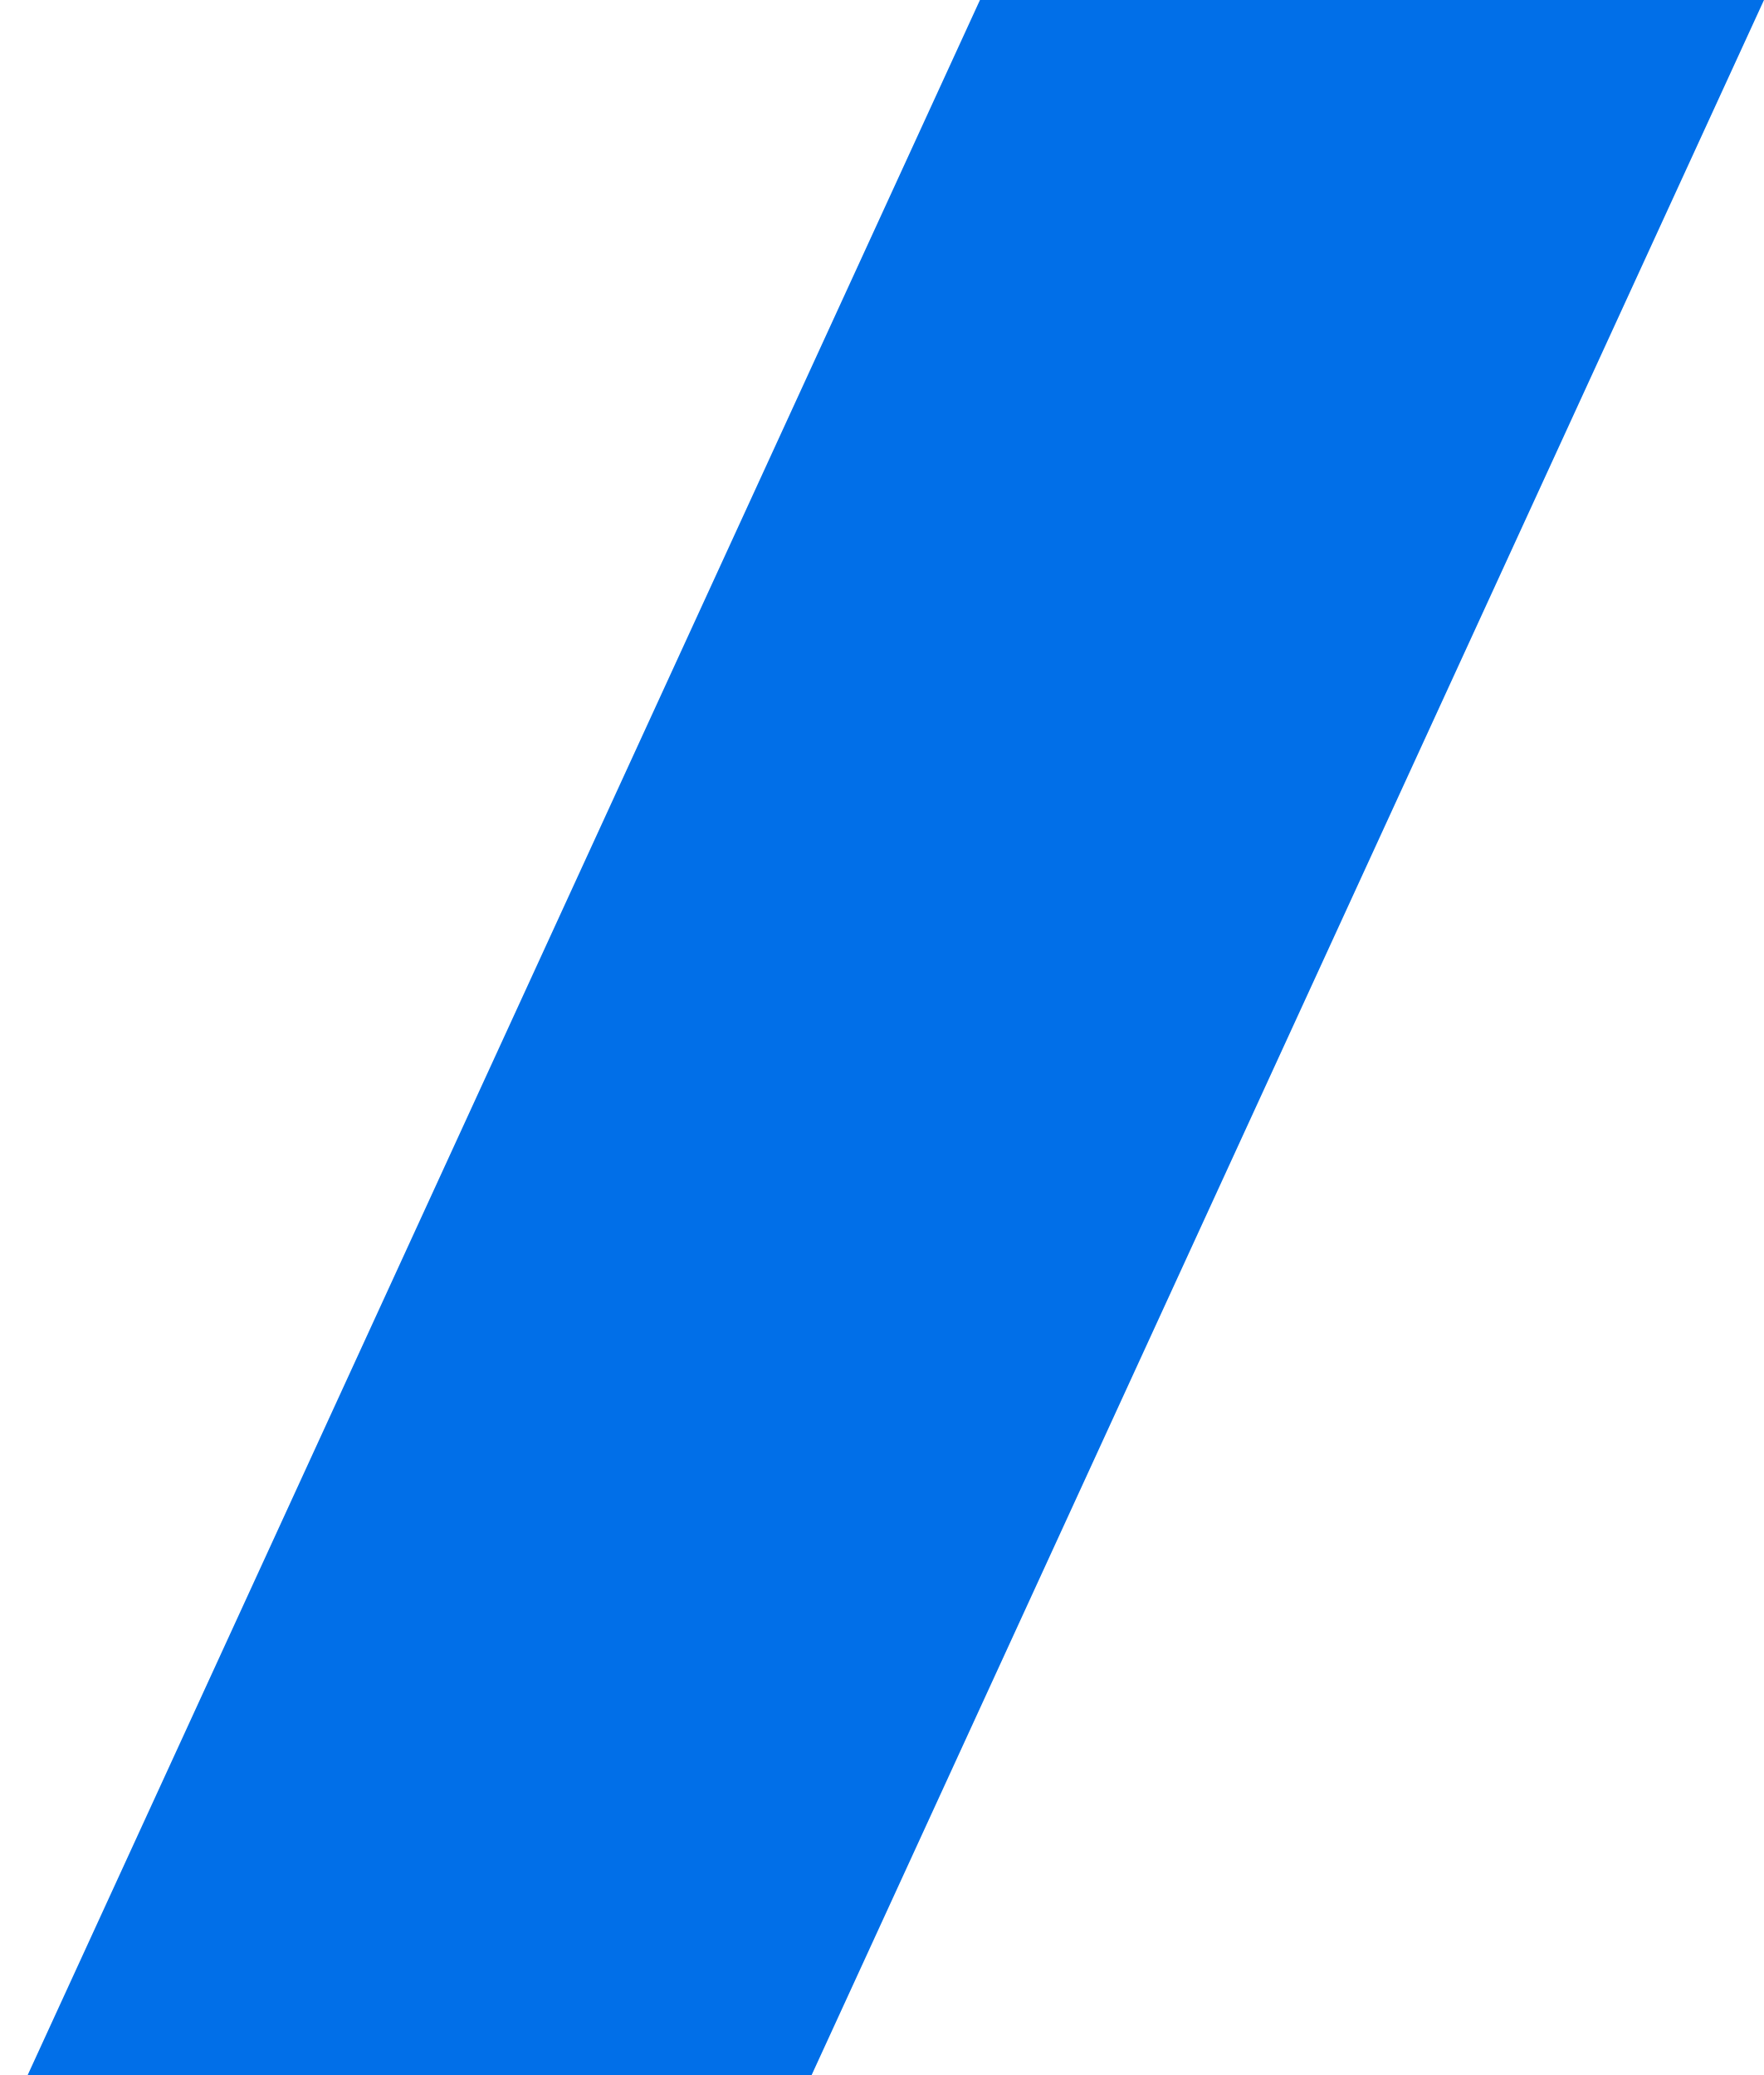
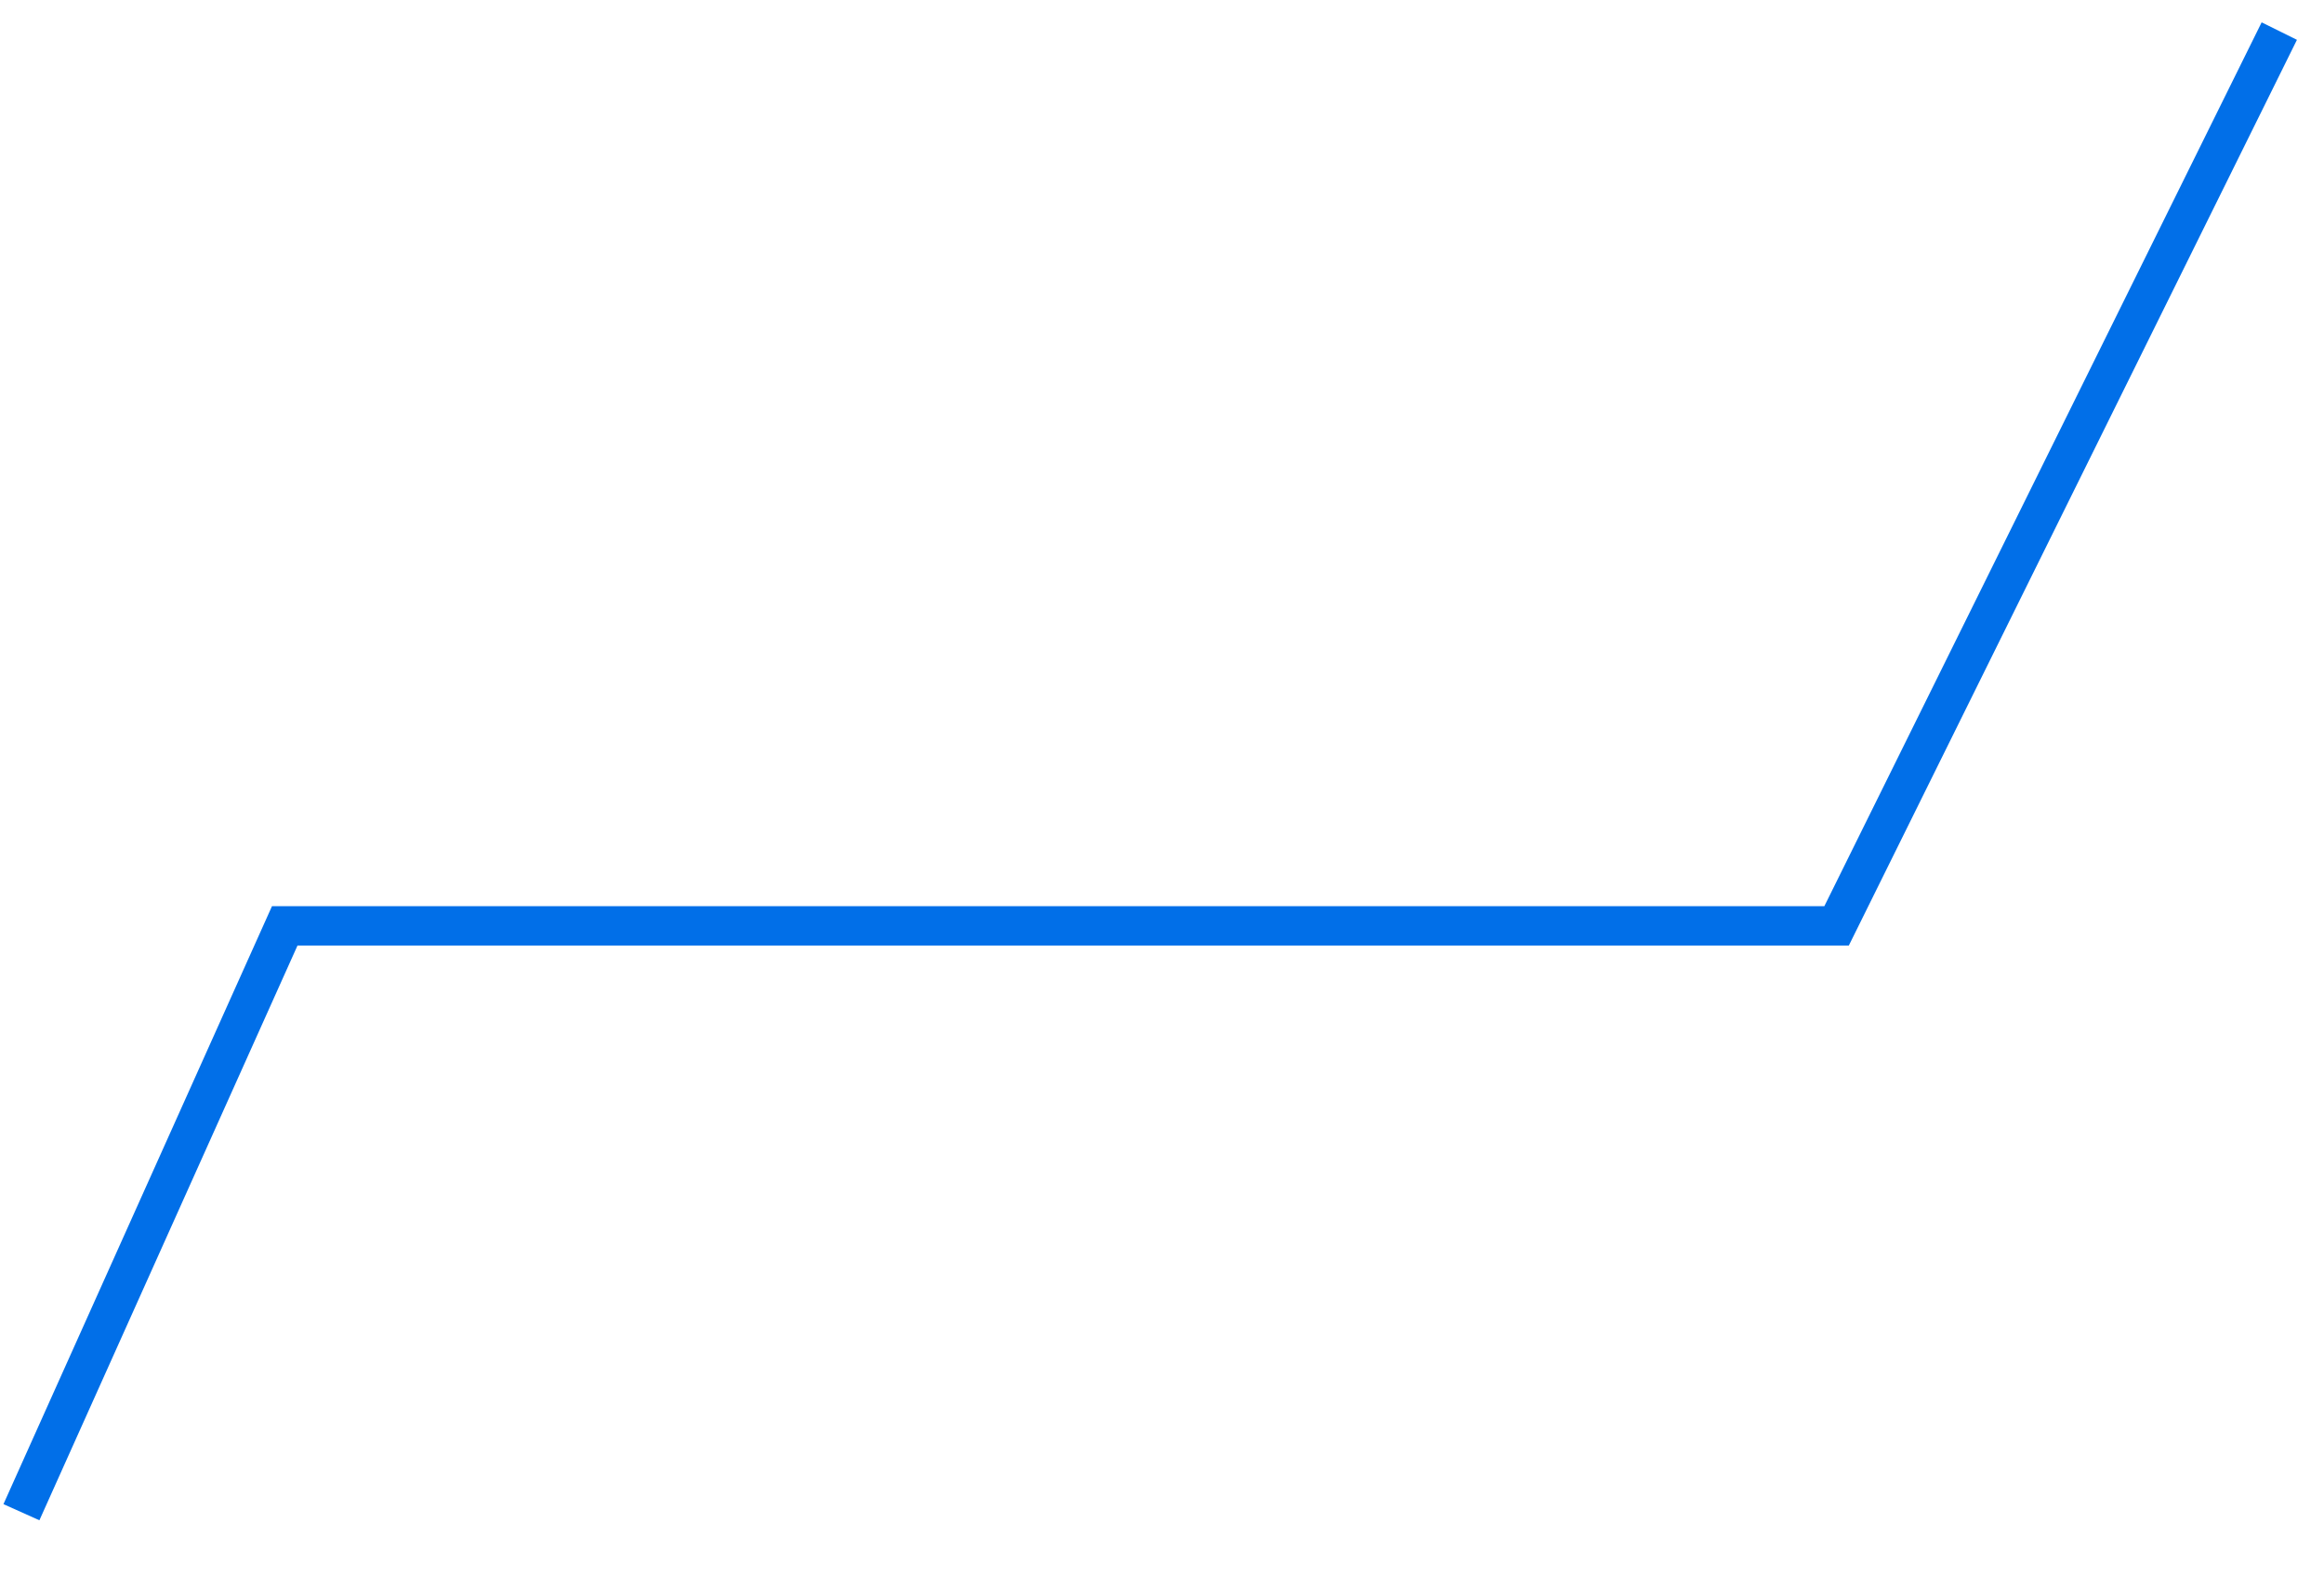
- <svg xmlns="http://www.w3.org/2000/svg" version="1.1" width="17px" height="20px">
-   <defs>
-     <linearGradient gradientUnits="userSpaceOnUse" x1="8.5" y1="0" x2="8.5" y2="20" id="LinearGradient535">
-       <stop id="Stop536" stop-color="#016fe8" offset="0" />
-       <stop id="Stop537" stop-color="#016fe8" offset="1" />
-     </linearGradient>
-   </defs>
-   <g transform="matrix(1 0 0 1 -710 -50 )">
-     <path d="M 7.822 20  L 17 0  L 9.444 0  L 0.267 20  L 7.822 20  Z " fill-rule="nonzero" fill="url(#LinearGradient535)" stroke="none" transform="matrix(1 0 0 1 710 50 )" />
+ <svg xmlns="http://www.w3.org/2000/svg" version="1.1" width="59px" height="40px">
+   <g transform="matrix(1 0 0 1 -710 -23 )">
+     <path d="M 57.865 0.789  L 46.626 23.5  L 7.229 23.5  L 0.544 38.383  " stroke-width="1" stroke="#016fe8" fill="none" transform="matrix(1 0 0 1 710 23 )" />
  </g>
</svg>
